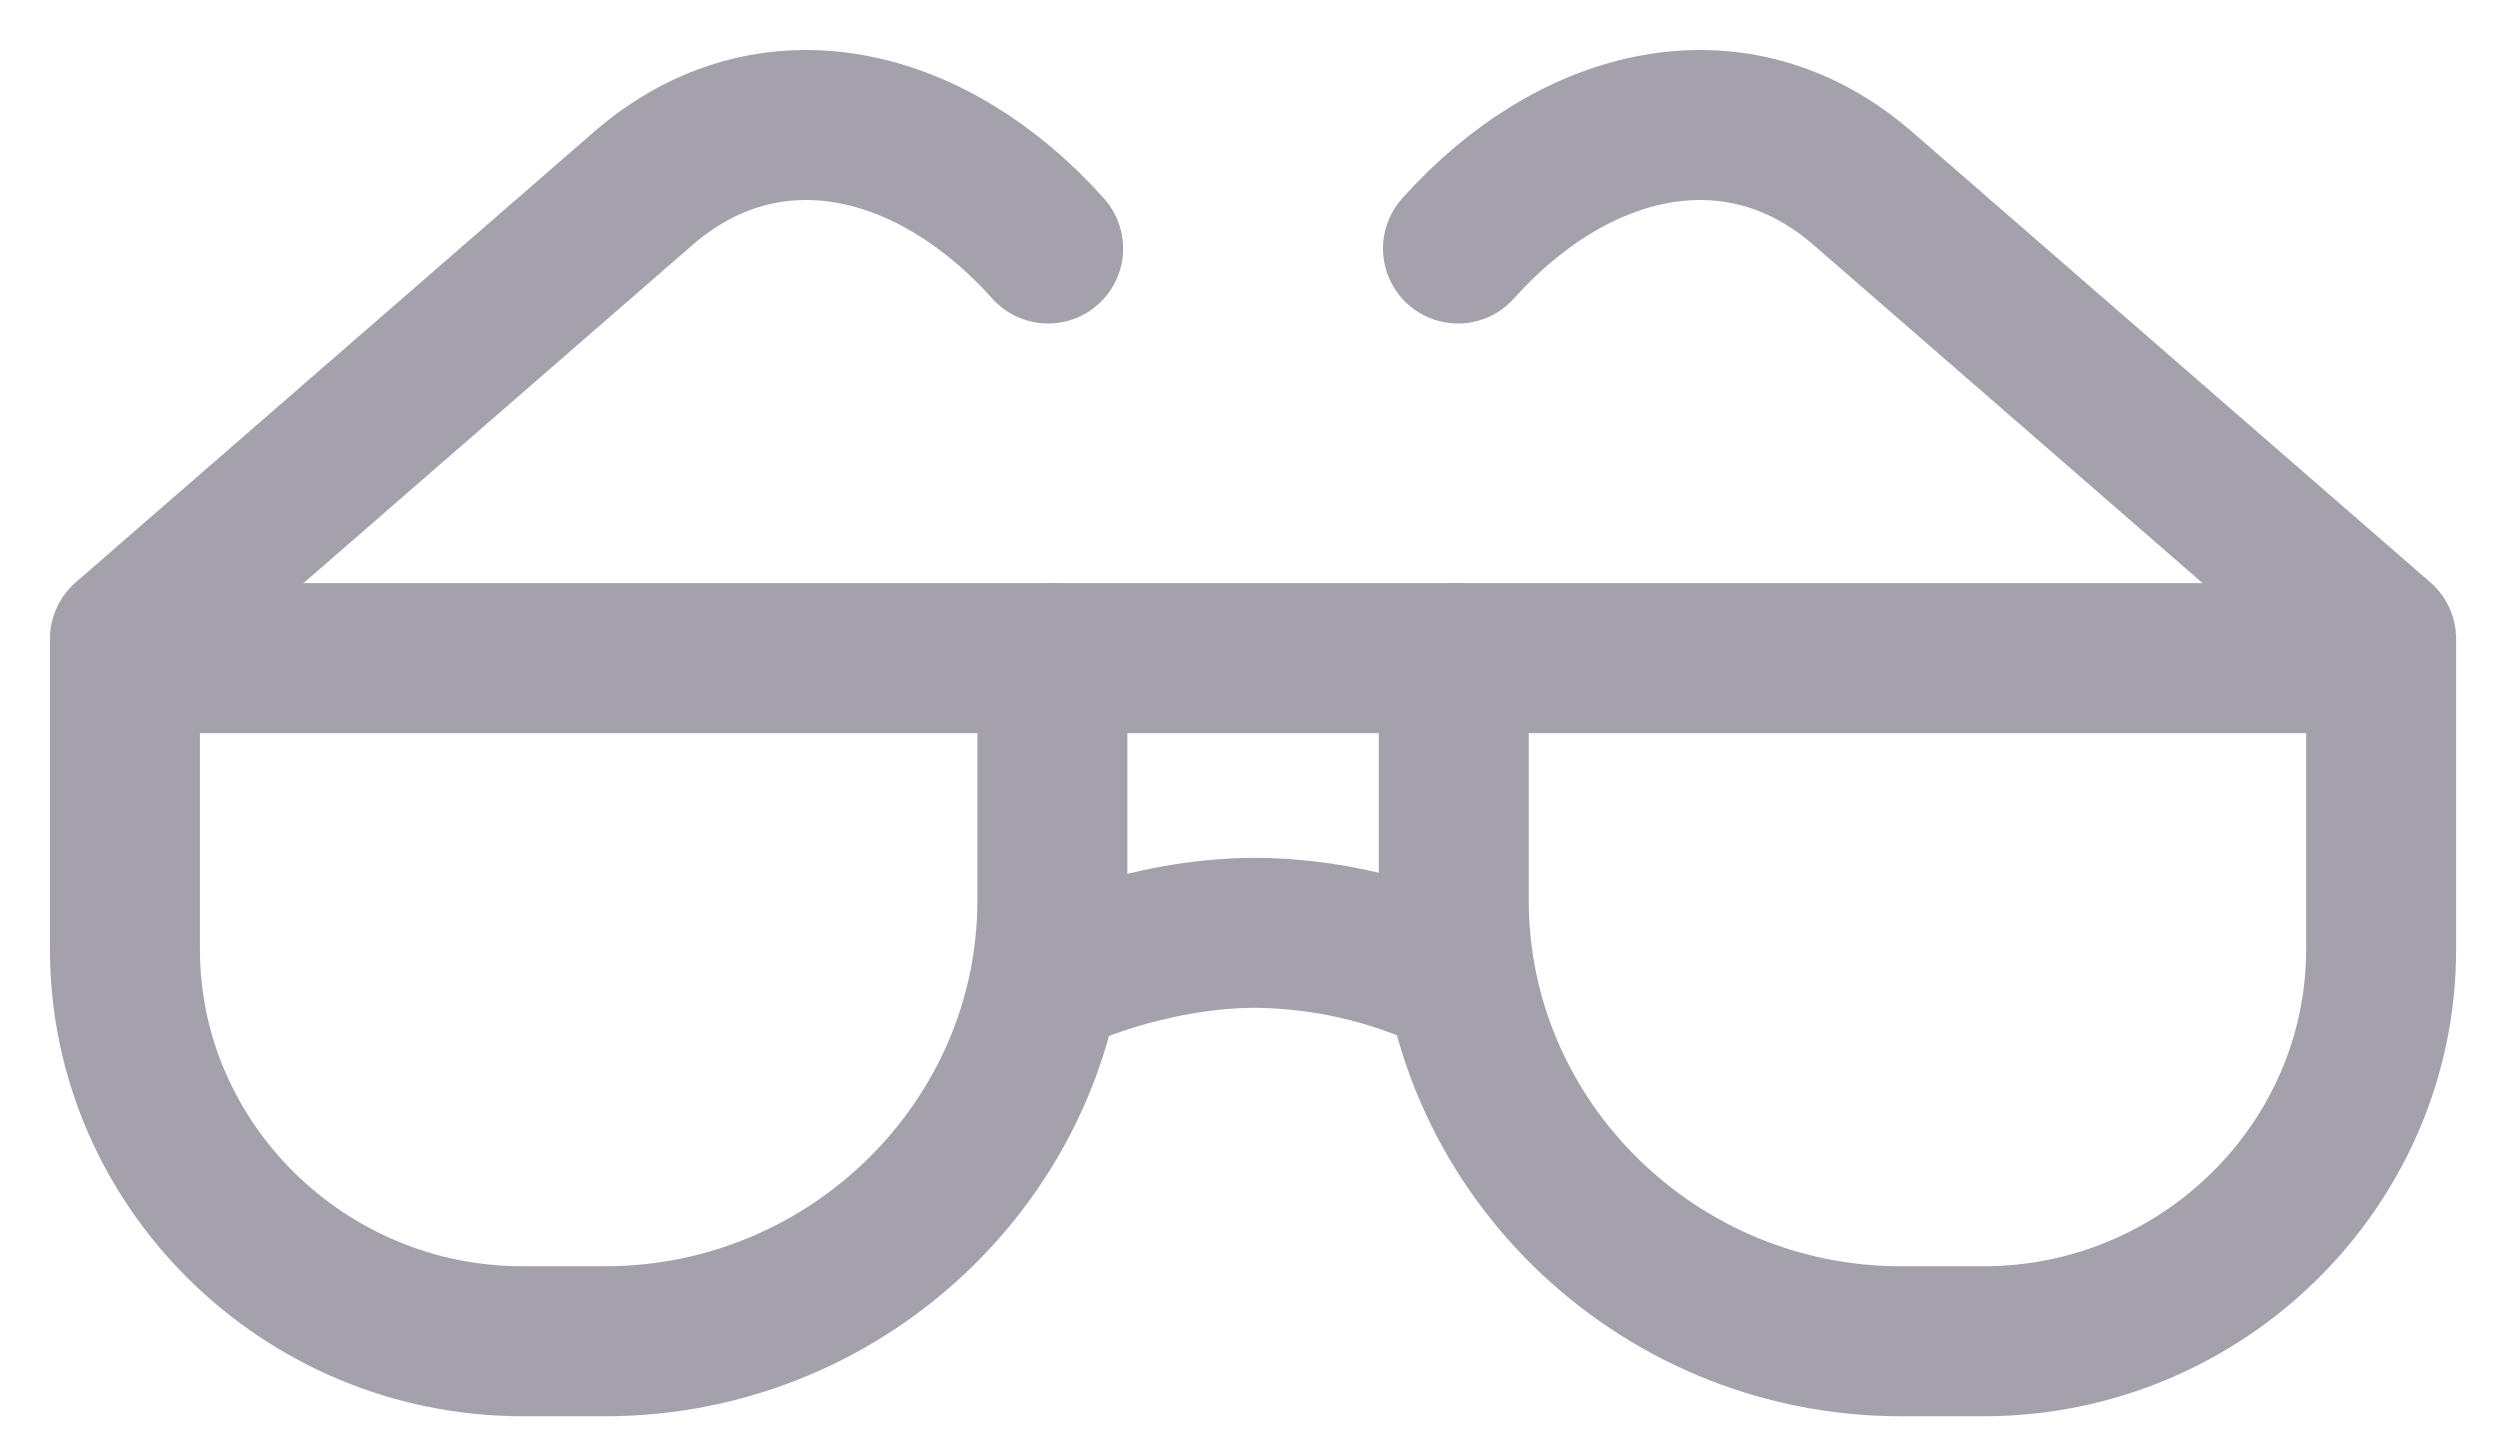
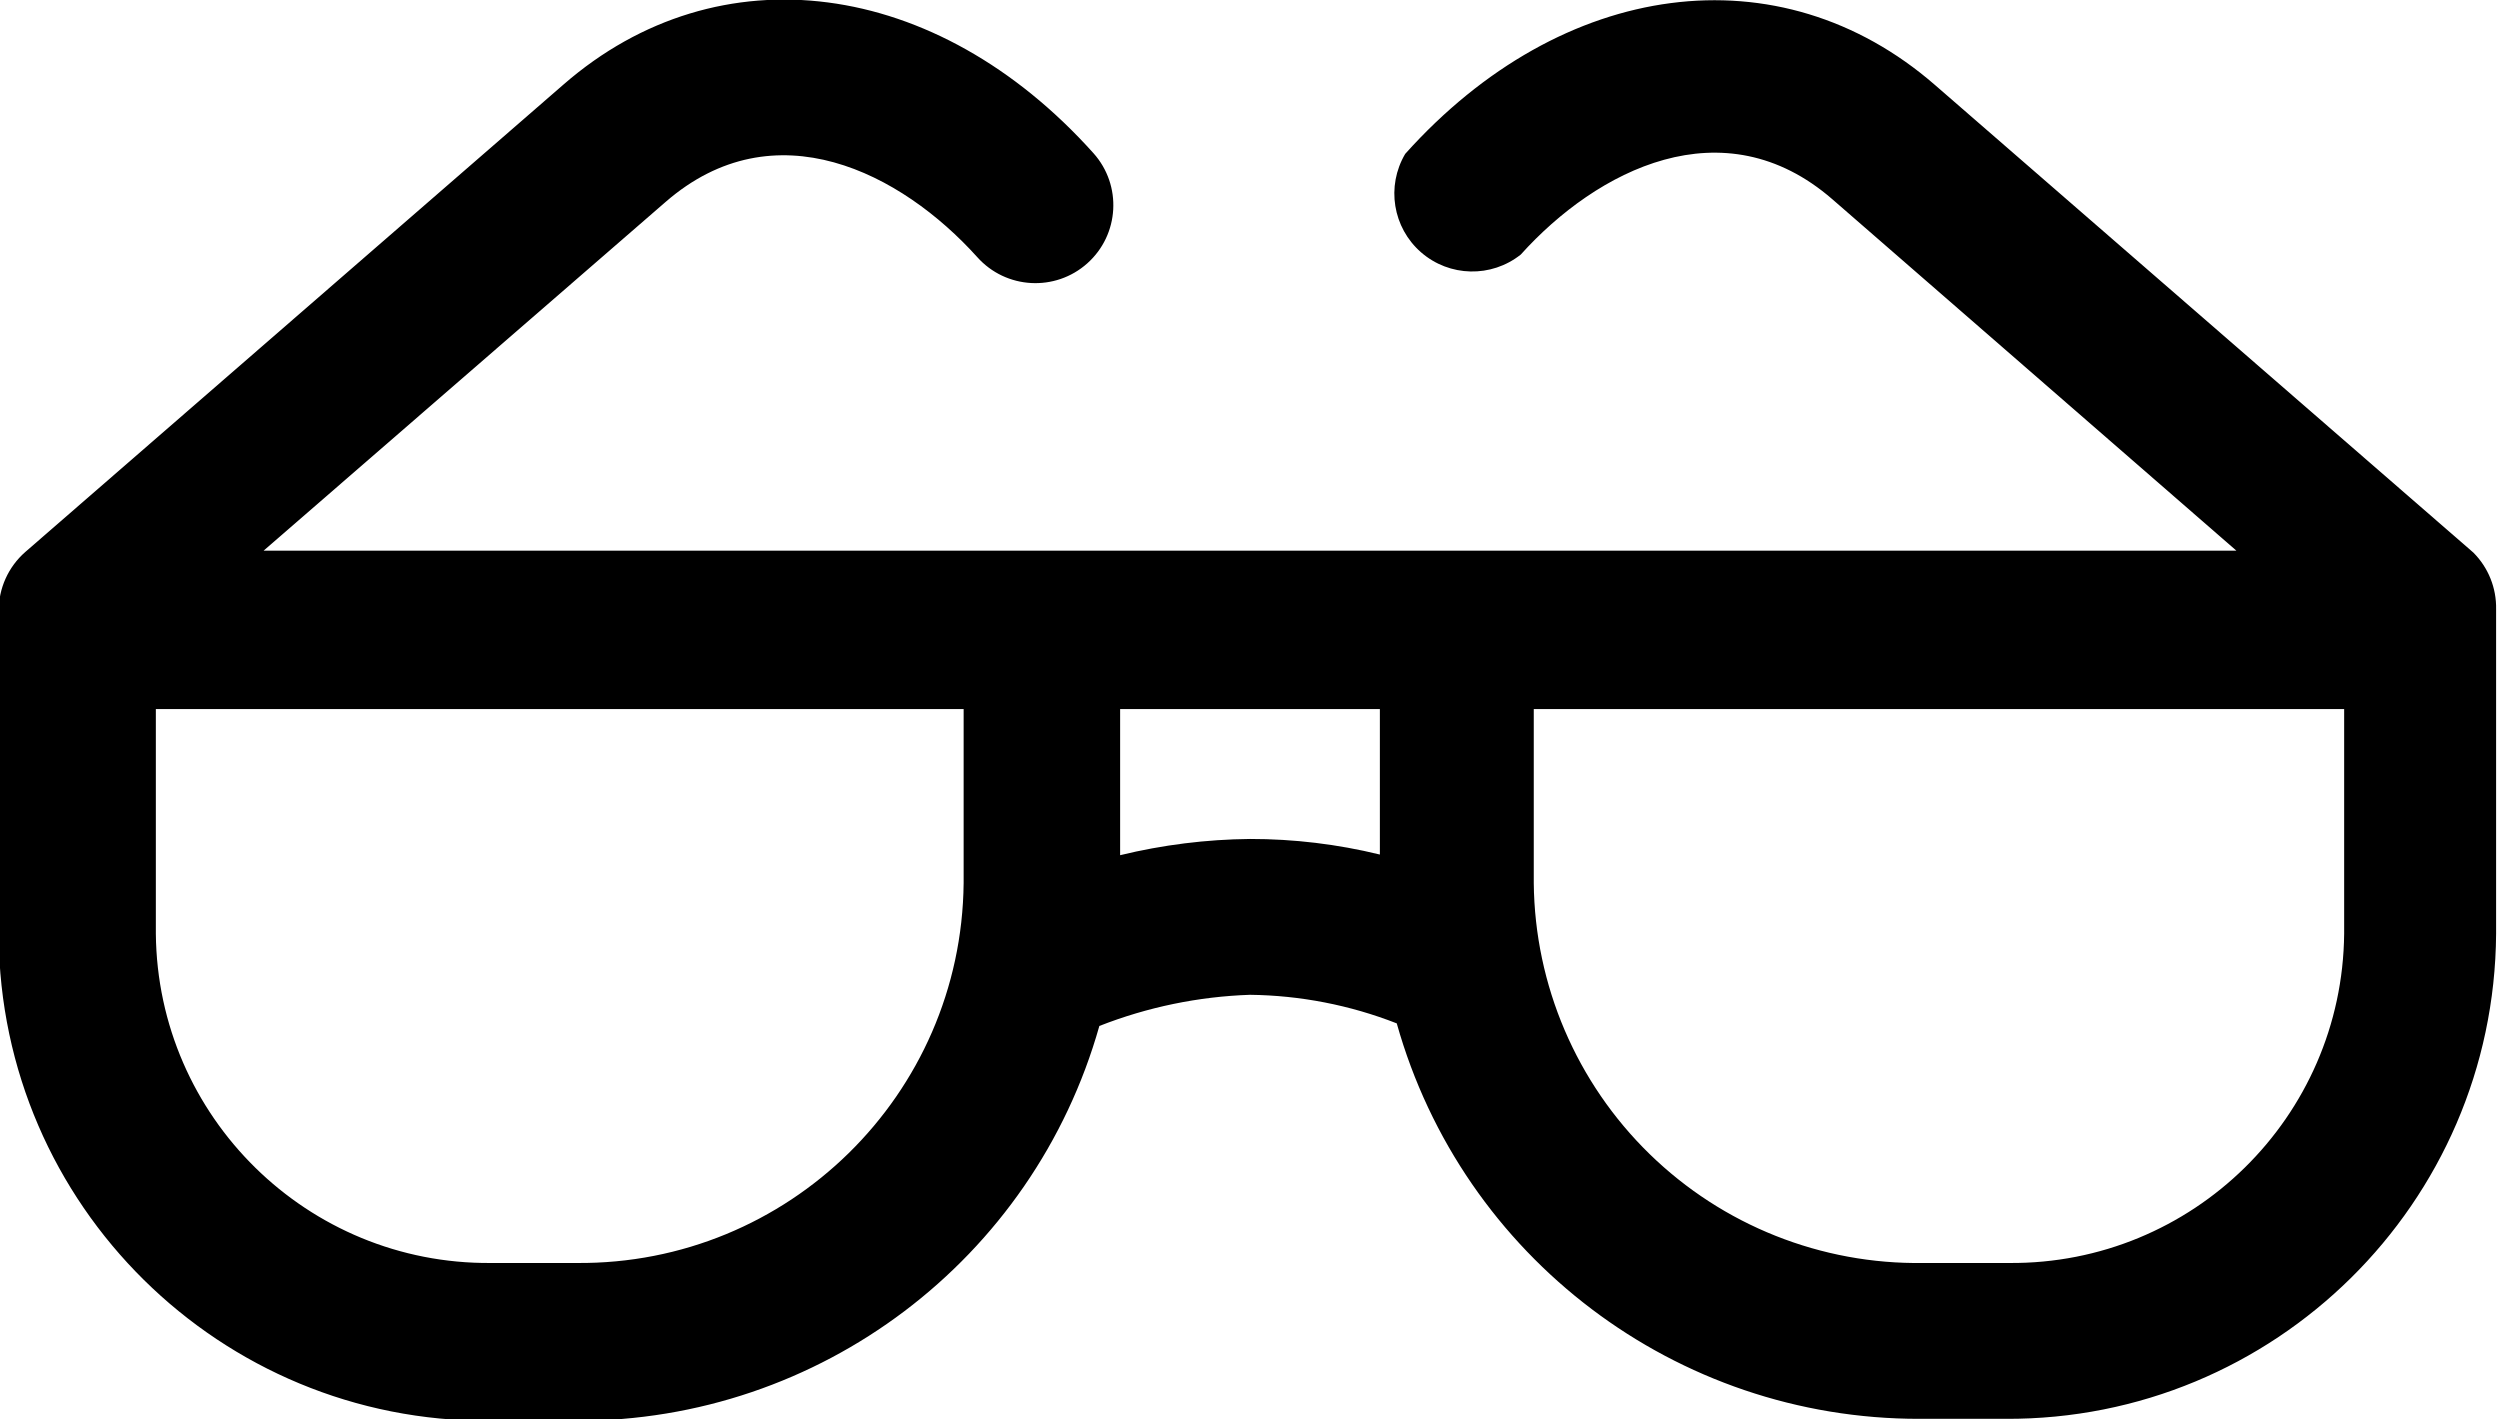
- <svg xmlns="http://www.w3.org/2000/svg" width="40" height="23" viewBox="0 0 40 23">
-   <g fill="none" fill-rule="evenodd" stroke="#A5A1AC" stroke-width="2.4">
-     <path d="M23.324 10.53h14.621M2.248 10.53h21.946M16.804 15.667s1.501-.742 3.293-.742a7.57 7.57 0 0 1 3.197.742" />
-     <path stroke-linecap="round" stroke-linejoin="round" d="M16.838 10.53v3.878c0 3.879-3.22 7.052-7.154 7.052H8.359c-3.497 0-6.36-2.822-6.36-6.269v-4.968l8.289-7.205c2.02-1.756 4.63-1.113 6.482.958M23.26 10.53v3.878c0 3.879 3.219 7.052 7.154 7.052h1.325c3.497 0 6.359-2.822 6.359-6.269v-4.968L29.81 3.018c-2.02-1.756-4.63-1.113-6.482.958" />
-   </g>
+ <svg xmlns="http://www.w3.org/2000/svg" id="Layer_1" data-name="Layer 1" viewBox="0 0 38.5 21.85">
+   <defs>
+     <style>.cls-1{}</style>
+   </defs>
+   <path class="cls-1" d="M38.84,13.59l-8.29-7.2c-2.39-2.08-5.74-1.64-8.16,1.06A1.2,1.2,0,0,0,24.17,9c1.17-1.3,3.12-2.31,4.8-.85l6.22,5.41H4.81L11,8.19c1.68-1.46,3.63-.45,4.8.85a1.2,1.2,0,1,0,1.79-1.6c-2.42-2.7-5.77-3.14-8.16-1.06l-8.29,7.2a1.2,1.2,0,0,0-.41.91v5a7.52,7.52,0,0,0,7.56,7.47H9.63a8.35,8.35,0,0,0,8.05-6.08A7,7,0,0,1,20,20.4a6.41,6.41,0,0,1,2.26.44,8.35,8.35,0,0,0,8.05,6.09h1.32a7.52,7.52,0,0,0,7.56-7.47v-5A1.2,1.2,0,0,0,38.84,13.59ZM9.63,24.53H8.31a5.12,5.12,0,0,1-5.16-5.07V16H15.59v2.68A5.91,5.91,0,0,1,9.63,24.53ZM18,18.25V16h4v2.24A8.39,8.39,0,0,0,20,18,8.83,8.83,0,0,0,18,18.25Zm13.7,6.28H30.37a5.91,5.91,0,0,1-6-5.85V16H36.85v3.46A5.12,5.12,0,0,1,31.69,24.53Z" transform="translate(-0.75 -5.08)" />
</svg>
